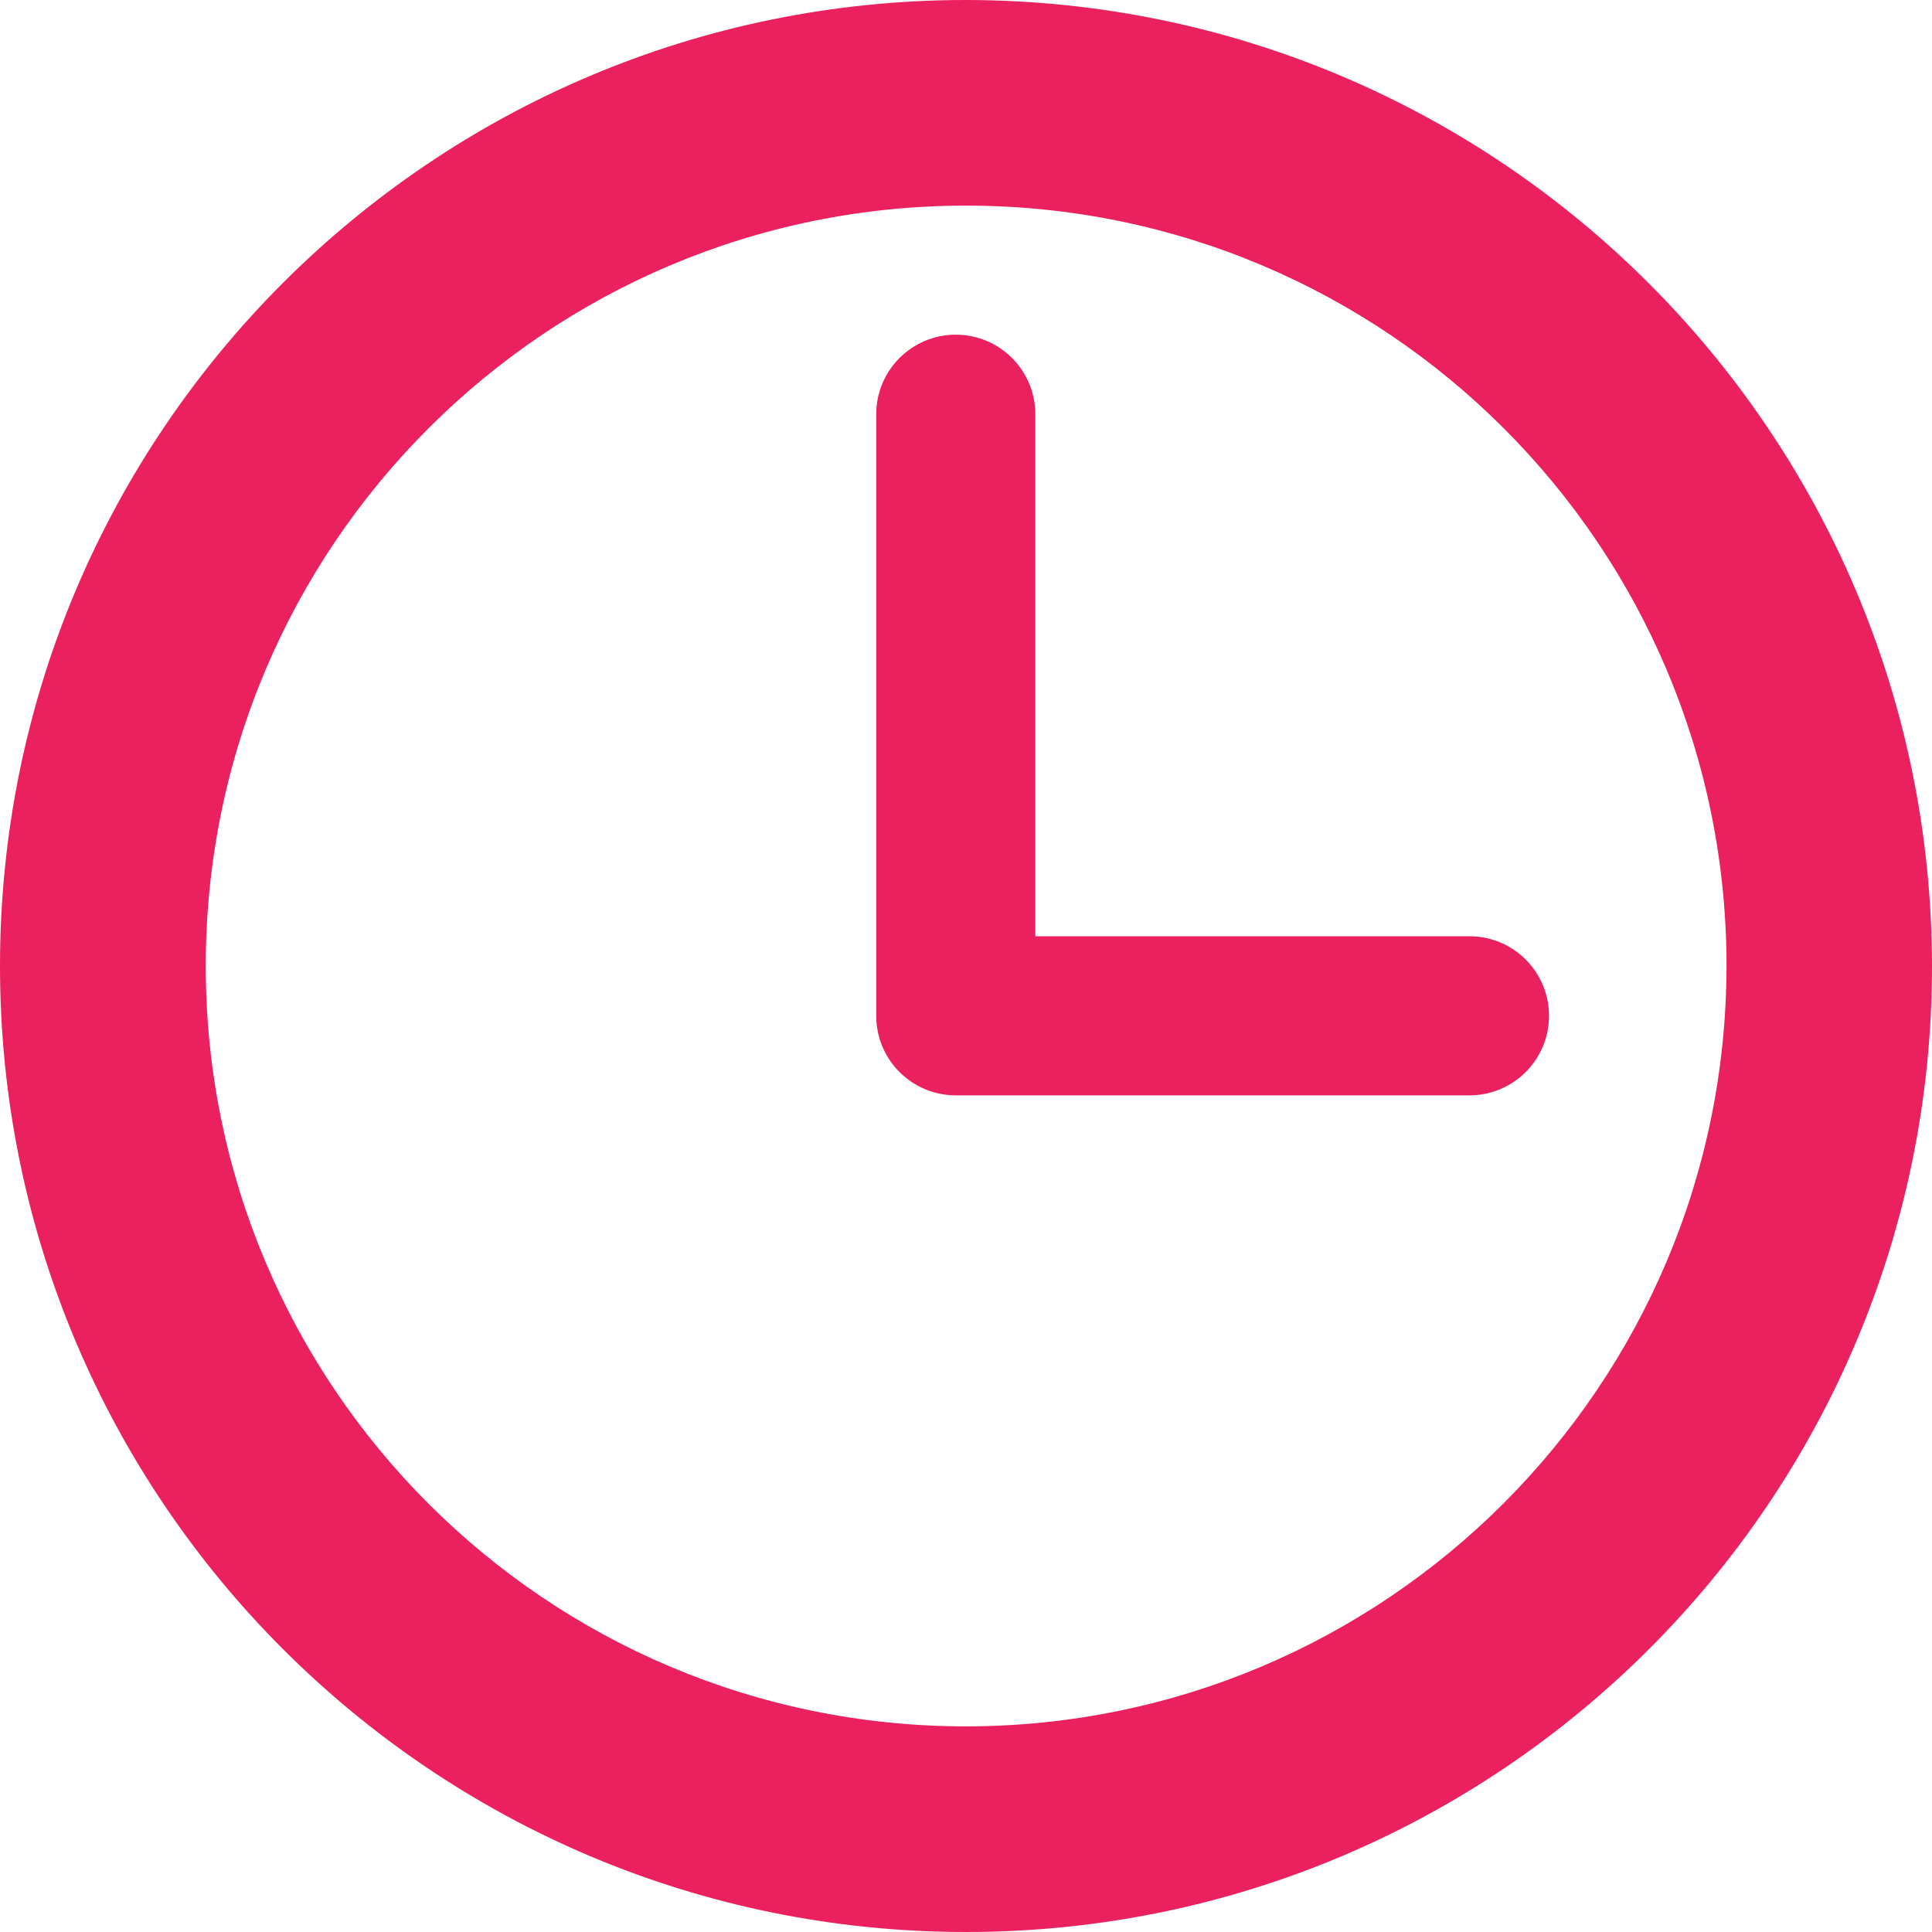
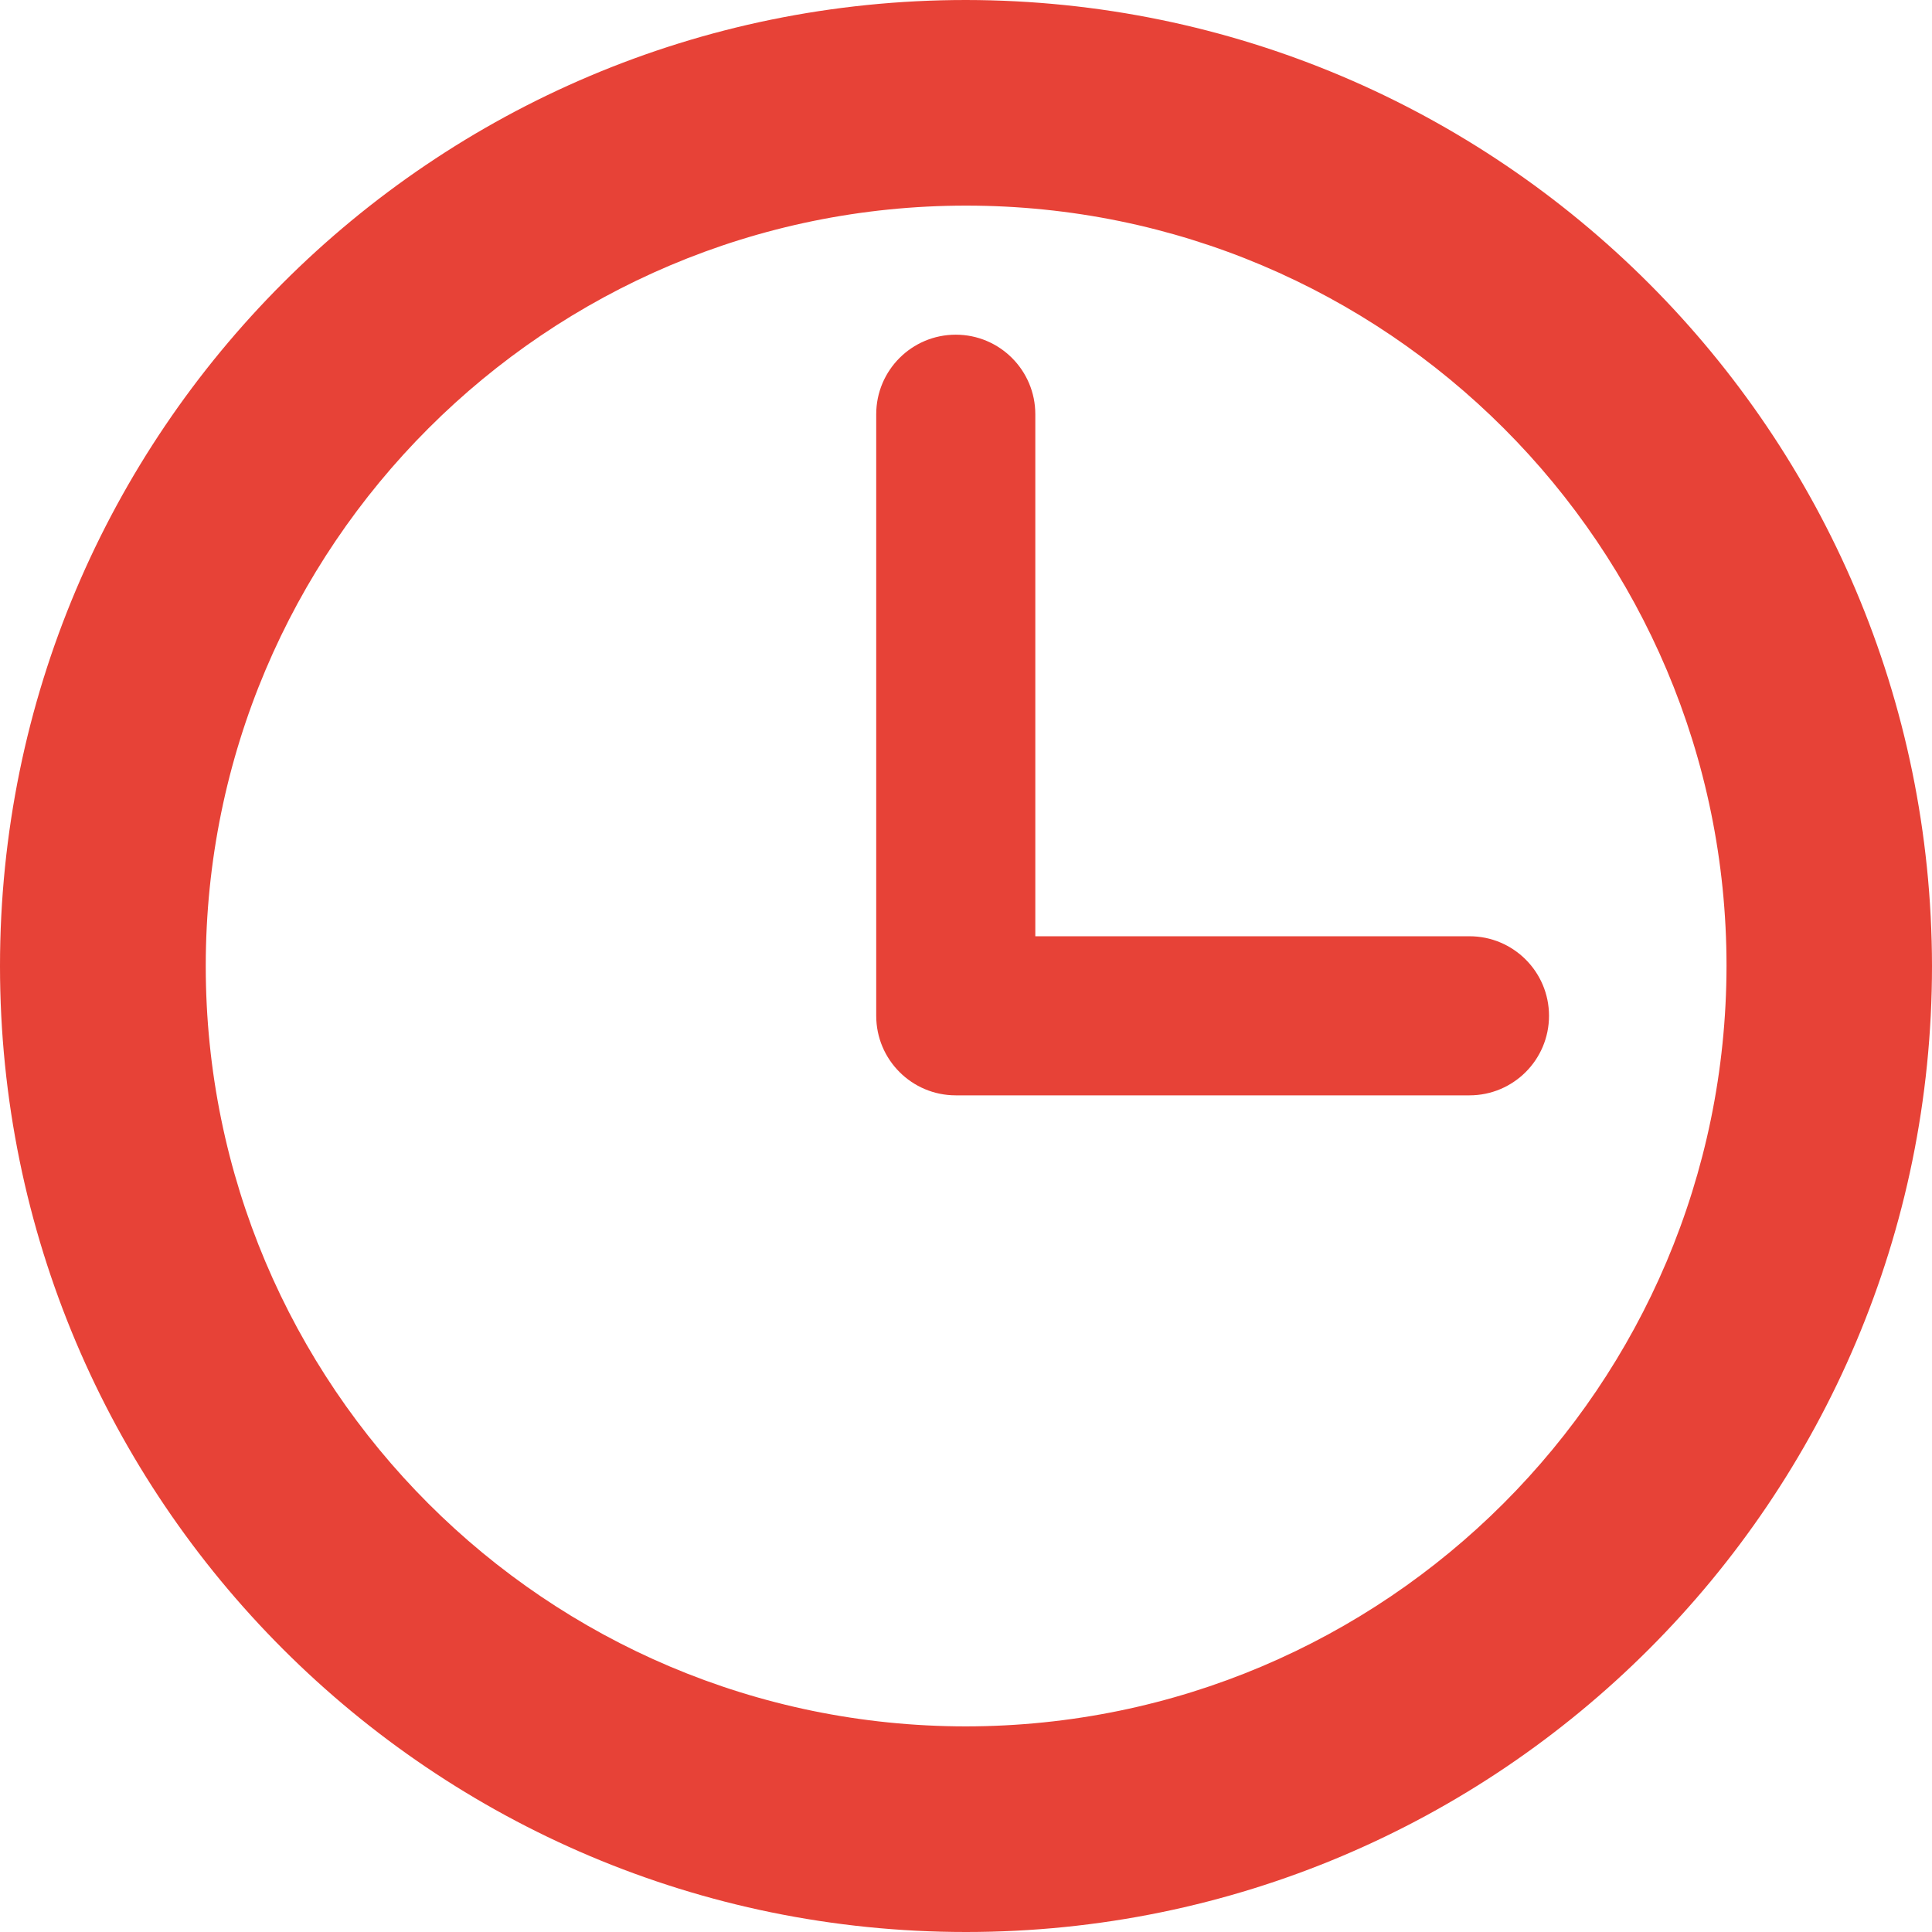
- <svg xmlns="http://www.w3.org/2000/svg" id="clock-circular-outline" viewBox="0 0 14.16 14.16">
-   <defs>
-     <style>
-       .cls-1 {
-         fill: #eb205e;
-       }
-     </style>
-   </defs>
+ <svg xmlns="http://www.w3.org/2000/svg" id="clock-circular-outline" width="14.16" height="14.16" viewBox="0 0 14.16 14.16">
  <g id="Group_293" data-name="Group 293">
-     <path id="Path_9" data-name="Path 9" class="cls-1" d="M7.08,0a7.08,7.08,0,1,0,7.08,7.08A7.088,7.088,0,0,0,7.08,0Zm0,12.653A5.573,5.573,0,1,1,12.654,7.08,5.58,5.58,0,0,1,7.08,12.653Z" />
-     <path id="Path_10" data-name="Path 10" class="cls-1" d="M48.414,21.239H45.232V17.413a.583.583,0,1,0-1.166,0v4.409a.583.583,0,0,0,.583.583h3.765a.583.583,0,0,0,0-1.166Z" transform="translate(-37.644 -14.377)" />
+     <path id="Path_9" data-name="Path 9" d="M7.08,0a7.08,7.08,0,1,0,7.08,7.08A7.088,7.088,0,0,0,7.08,0Zm0,12.653A5.573,5.573,0,1,1,12.654,7.08,5.58,5.58,0,0,1,7.08,12.653Z" fill="#e74237" />
+     <path id="Path_10" data-name="Path 10" d="M48.414,21.239H45.232V17.413a.583.583,0,1,0-1.166,0v4.409a.583.583,0,0,0,.583.583h3.765a.583.583,0,0,0,0-1.166Z" transform="translate(-37.644 -14.377)" fill="#e74237" />
  </g>
</svg>
